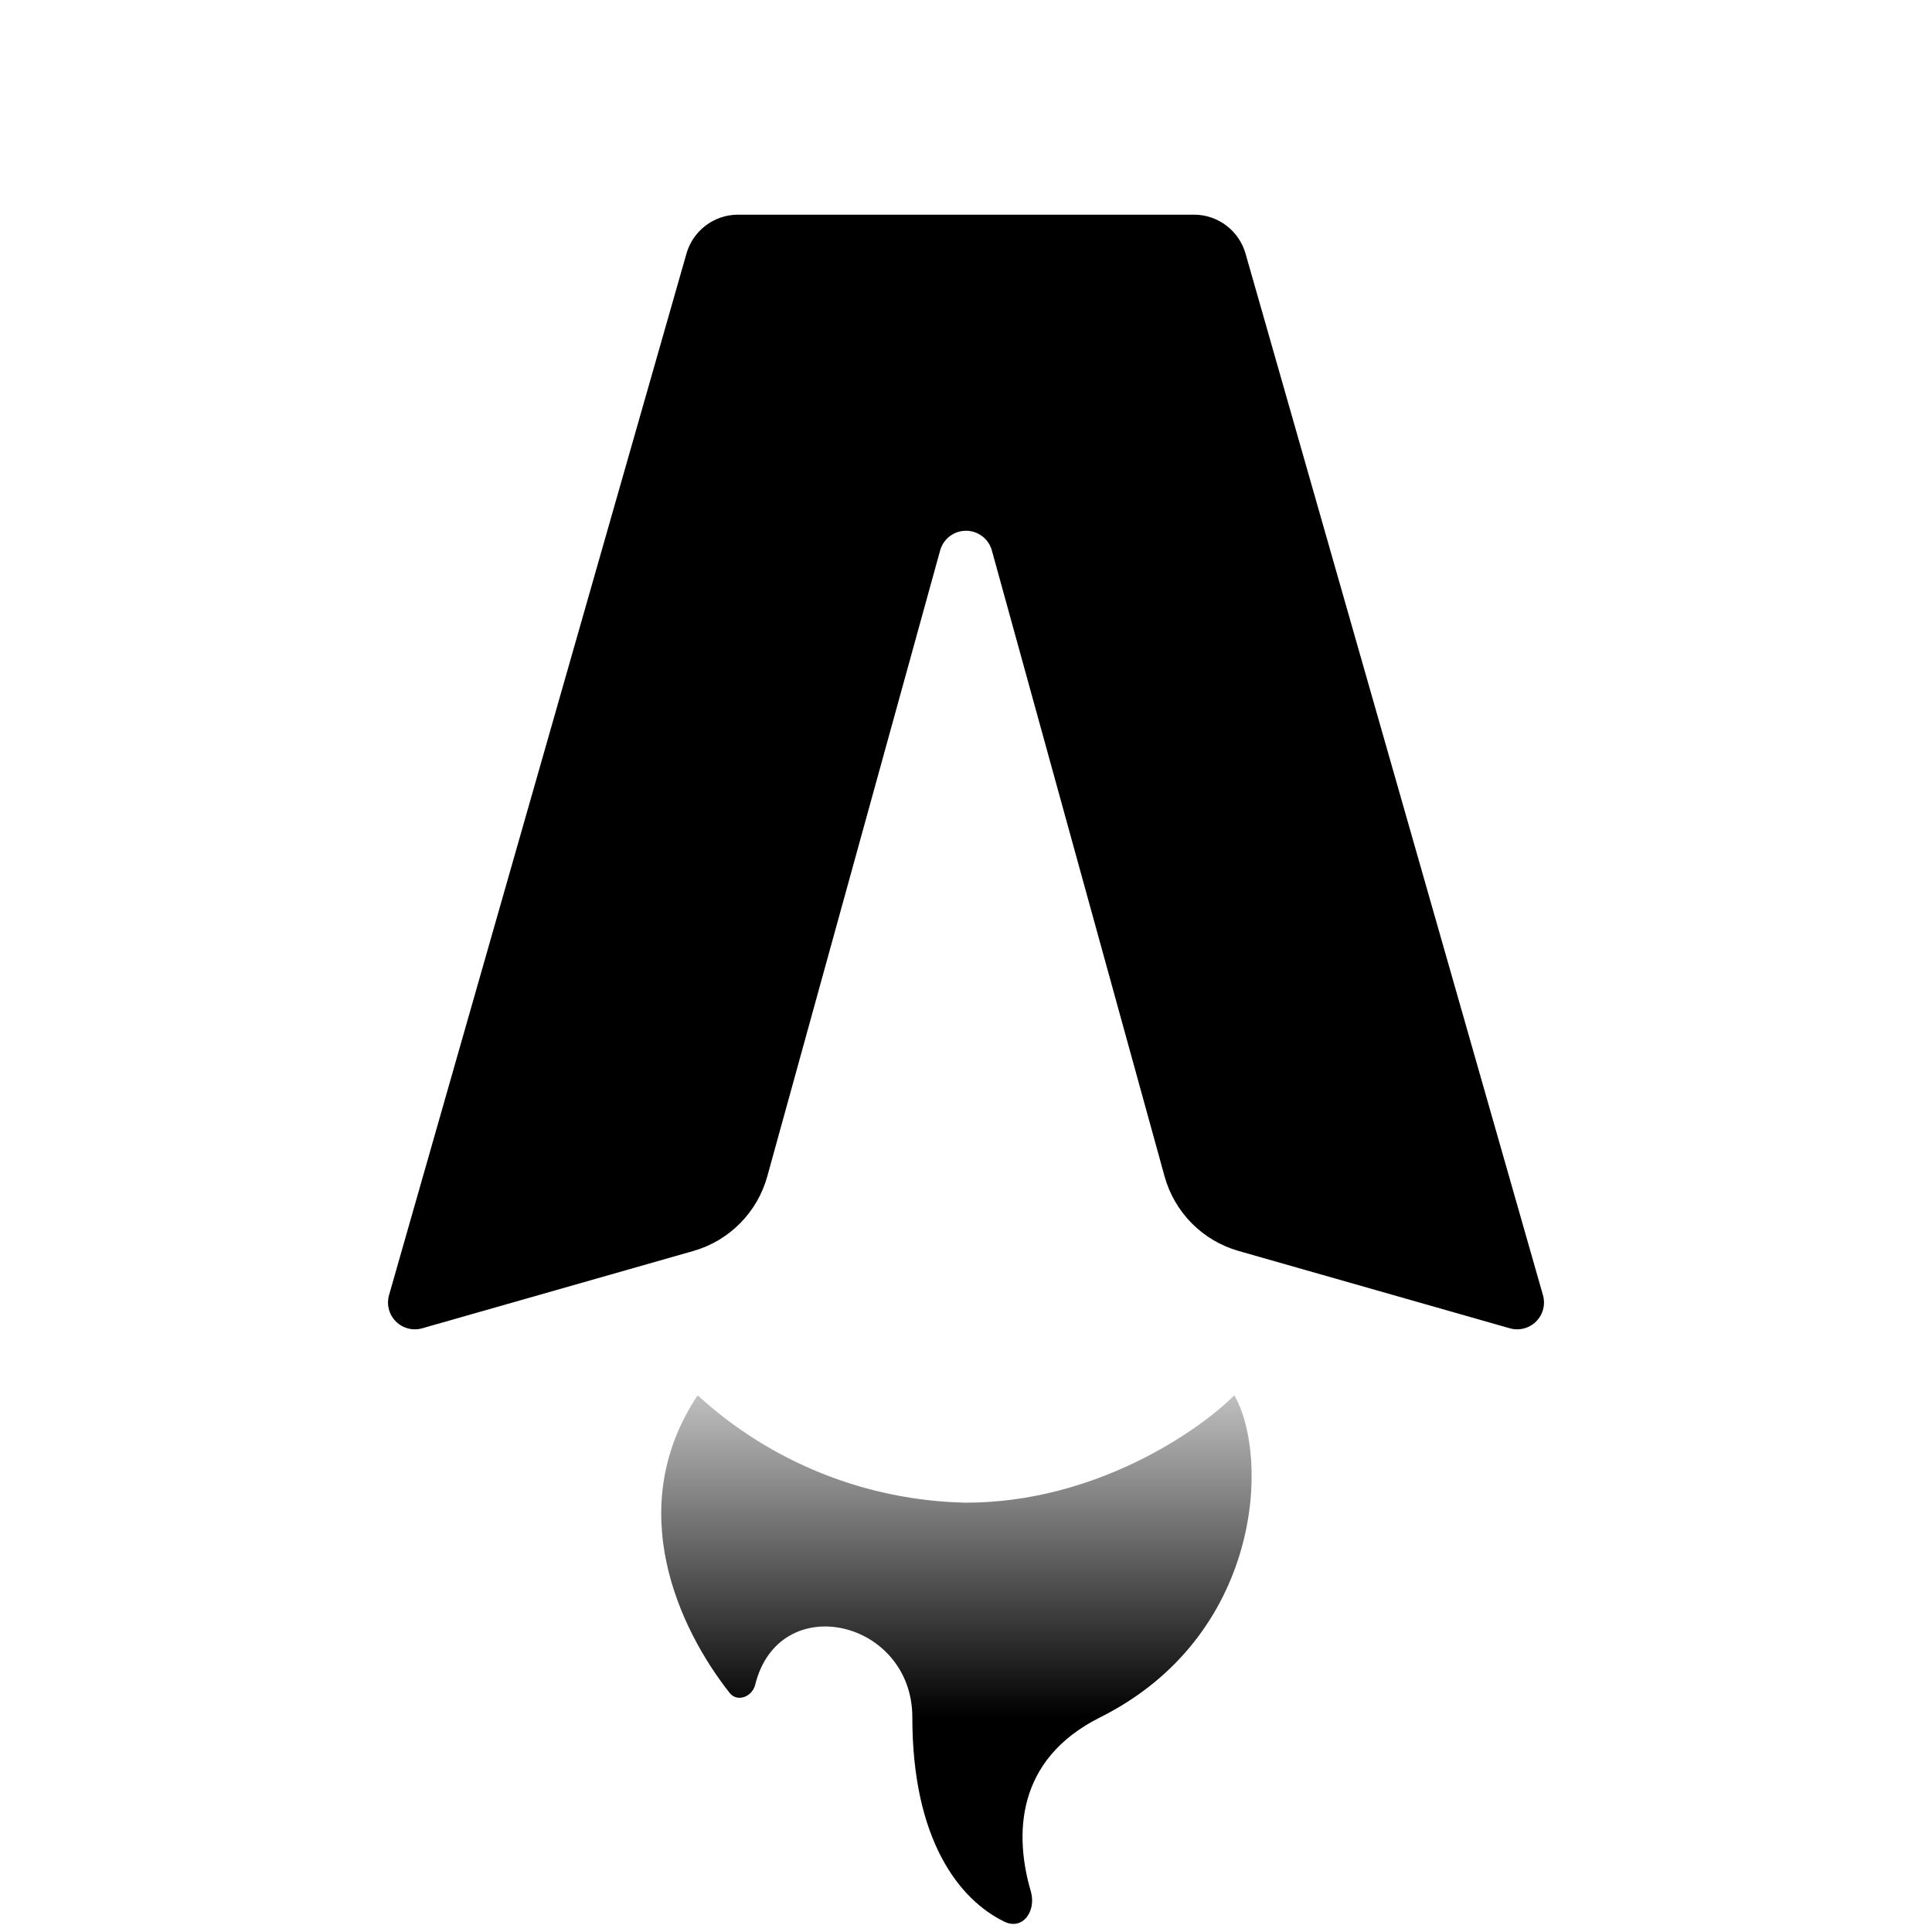
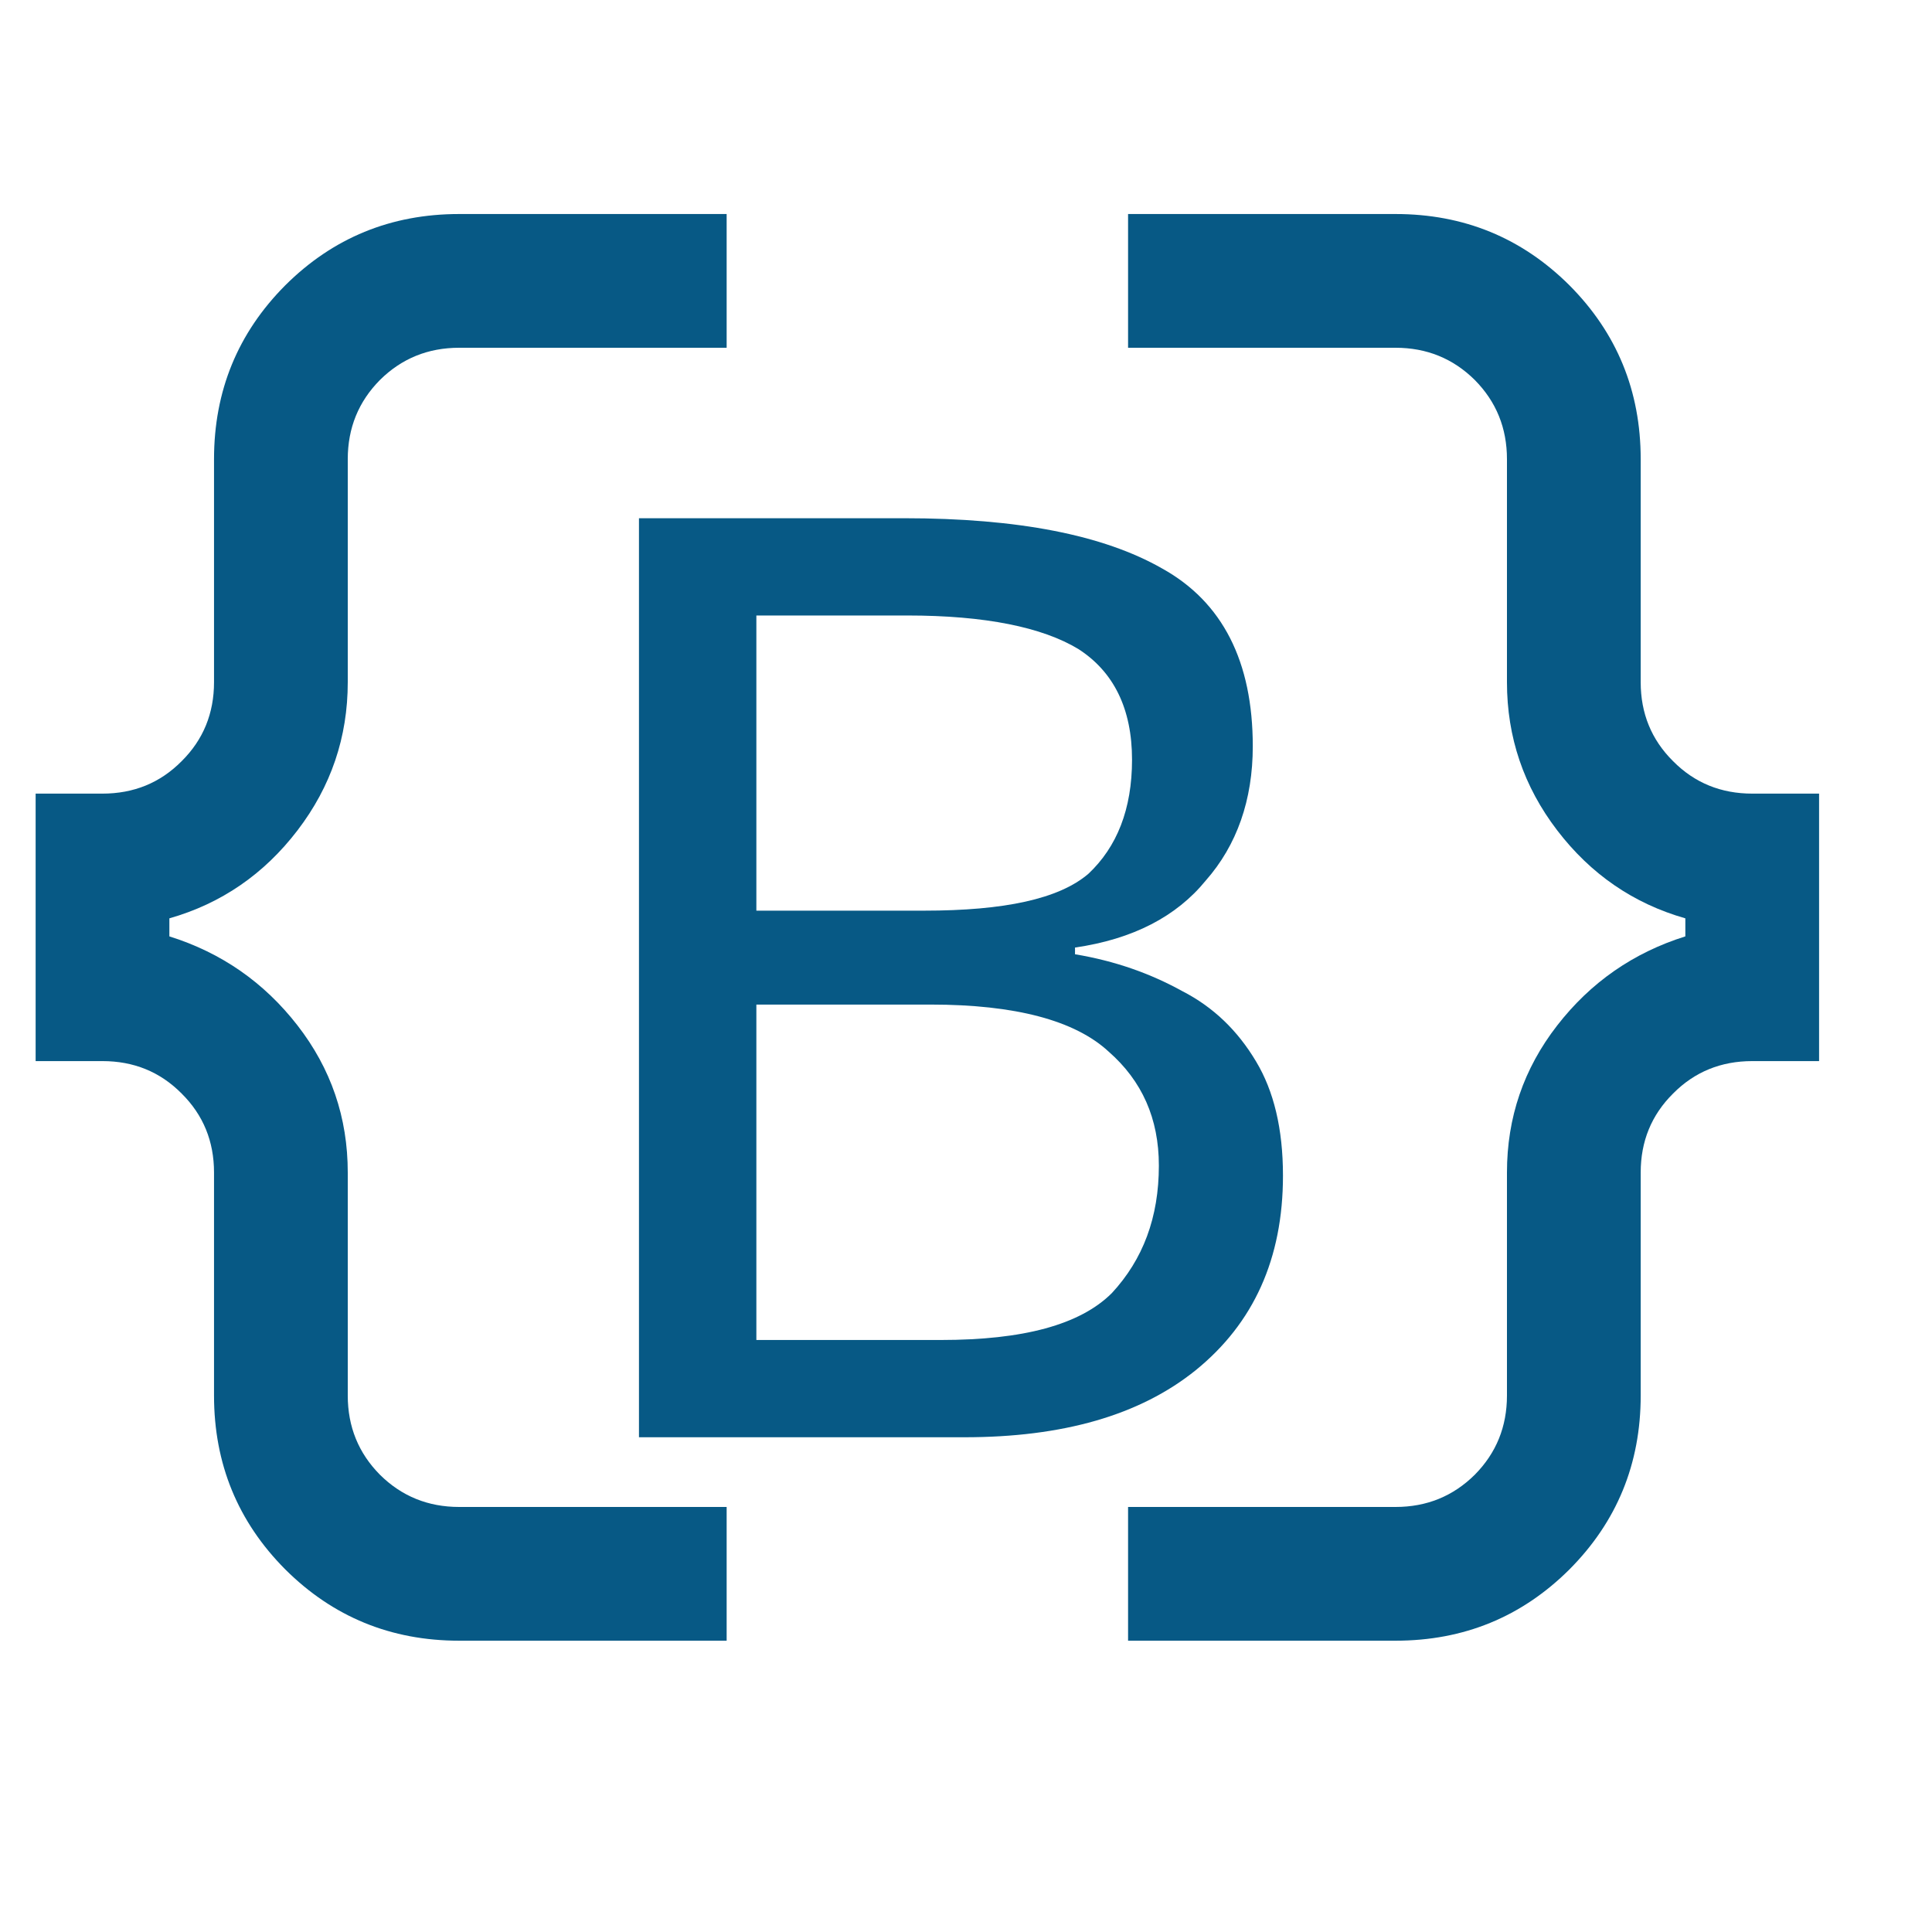
- <svg xmlns="http://www.w3.org/2000/svg" fill="none" viewBox="0 0 36 36">
-   <path fill="#000" d="M22.25 4h-8.5a1 1 0 0 0-.96.73l-5.54 19.4a.5.5 0 0 0 .62.62l5.05-1.44a2 2 0 0 0 1.38-1.4l3.22-11.66a.5.5 0 0 1 .96 0l3.22 11.67a2 2 0 0 0 1.38 1.39l5.05 1.44a.5.5 0 0 0 .62-.62l-5.54-19.4a1 1 0 0 0-.96-.73Z" />
-   <path fill="url(#gradient)" d="M18 28a7.63 7.63 0 0 1-5-2c-1.4 2.1-.35 4.35.6 5.55.14.17.41.07.47-.15.44-1.8 2.93-1.22 2.93.6 0 2.28.87 3.4 1.72 3.81.34.16.59-.2.49-.56-.31-1.05-.29-2.46 1.29-3.25 3-1.5 3.17-4.83 2.5-6-.67.67-2.6 2-5 2Z" />
-   <defs>
-     <linearGradient id="gradient" x1="16" x2="16" y1="32" y2="24" gradientUnits="userSpaceOnUse">
-       <stop stop-color="#000" />
-       <stop offset="1" stop-color="#000" stop-opacity="0" />
-     </linearGradient>
-   </defs>
-   <style>
-     @media (prefers-color-scheme:dark){:root{filter:invert(100%)}}
-   </style>
+ <svg xmlns="http://www.w3.org/2000/svg" width="100%" height="100%" viewBox="0 0 9 9" version="1.1" xml:space="preserve" style="fill-rule:evenodd;clip-rule:evenodd;stroke-linejoin:round;stroke-miterlimit:2;">
+   <path d="M5.255,7.643l-0,-0.623l1.246,0c0.145,0 0.268,-0.05 0.369,-0.15c0.1,-0.101 0.15,-0.224 0.15,-0.369l0,-1.039c0,-0.256 0.078,-0.484 0.234,-0.685c0.156,-0.201 0.355,-0.339 0.597,-0.415l-0,-0.084c-0.242,-0.069 -0.441,-0.206 -0.597,-0.41c-0.156,-0.204 -0.234,-0.434 -0.234,-0.69l0,-1.039c0,-0.145 -0.05,-0.268 -0.15,-0.369c-0.101,-0.1 -0.224,-0.15 -0.369,-0.15l-1.246,-0l-0,-0.623l1.246,-0c0.318,-0 0.588,0.111 0.81,0.332c0.221,0.222 0.332,0.492 0.332,0.81l0,1.039c0,0.145 0.05,0.268 0.151,0.368c0.1,0.101 0.223,0.151 0.369,0.151l0.311,-0l0,1.246l-0.311,0c-0.146,0 -0.269,0.05 -0.369,0.151c-0.101,0.1 -0.151,0.223 -0.151,0.368l0,1.039c0,0.318 -0.111,0.588 -0.332,0.81c-0.222,0.221 -0.492,0.332 -0.81,0.332l-1.246,0Zm-3.116,0c-0.318,0 -0.588,-0.111 -0.81,-0.332c-0.221,-0.222 -0.332,-0.492 -0.332,-0.81l-0,-1.039c-0,-0.145 -0.05,-0.268 -0.151,-0.368c-0.1,-0.101 -0.223,-0.151 -0.369,-0.151l-0.311,0l-0,-1.246l0.311,-0c0.146,-0 0.269,-0.05 0.369,-0.151c0.101,-0.1 0.151,-0.223 0.151,-0.368l-0,-1.039c-0,-0.318 0.111,-0.588 0.332,-0.81c0.222,-0.221 0.492,-0.332 0.81,-0.332l1.246,-0l0,0.623l-1.246,-0c-0.145,-0 -0.268,0.05 -0.369,0.15c-0.1,0.101 -0.15,0.224 -0.15,0.369l-0,1.039c-0,0.256 -0.078,0.486 -0.234,0.69c-0.156,0.204 -0.355,0.341 -0.597,0.41l0,0.084c0.242,0.076 0.441,0.214 0.597,0.415c0.156,0.201 0.234,0.429 0.234,0.685l-0,1.039c-0,0.145 0.05,0.268 0.15,0.369c0.101,0.1 0.224,0.15 0.369,0.15l1.246,0l0,0.623l-1.246,0Z" style="fill:#075985;fill-rule:nonzero;" />
+   <g transform="matrix(6,0,0,6,6.075,6.69528)" />
+   <text x="2.397px" y="6.695px" style="font-family:'Poppins-Regular', 'Poppins';font-size:6px;fill:#075985;">B</text>
</svg>
